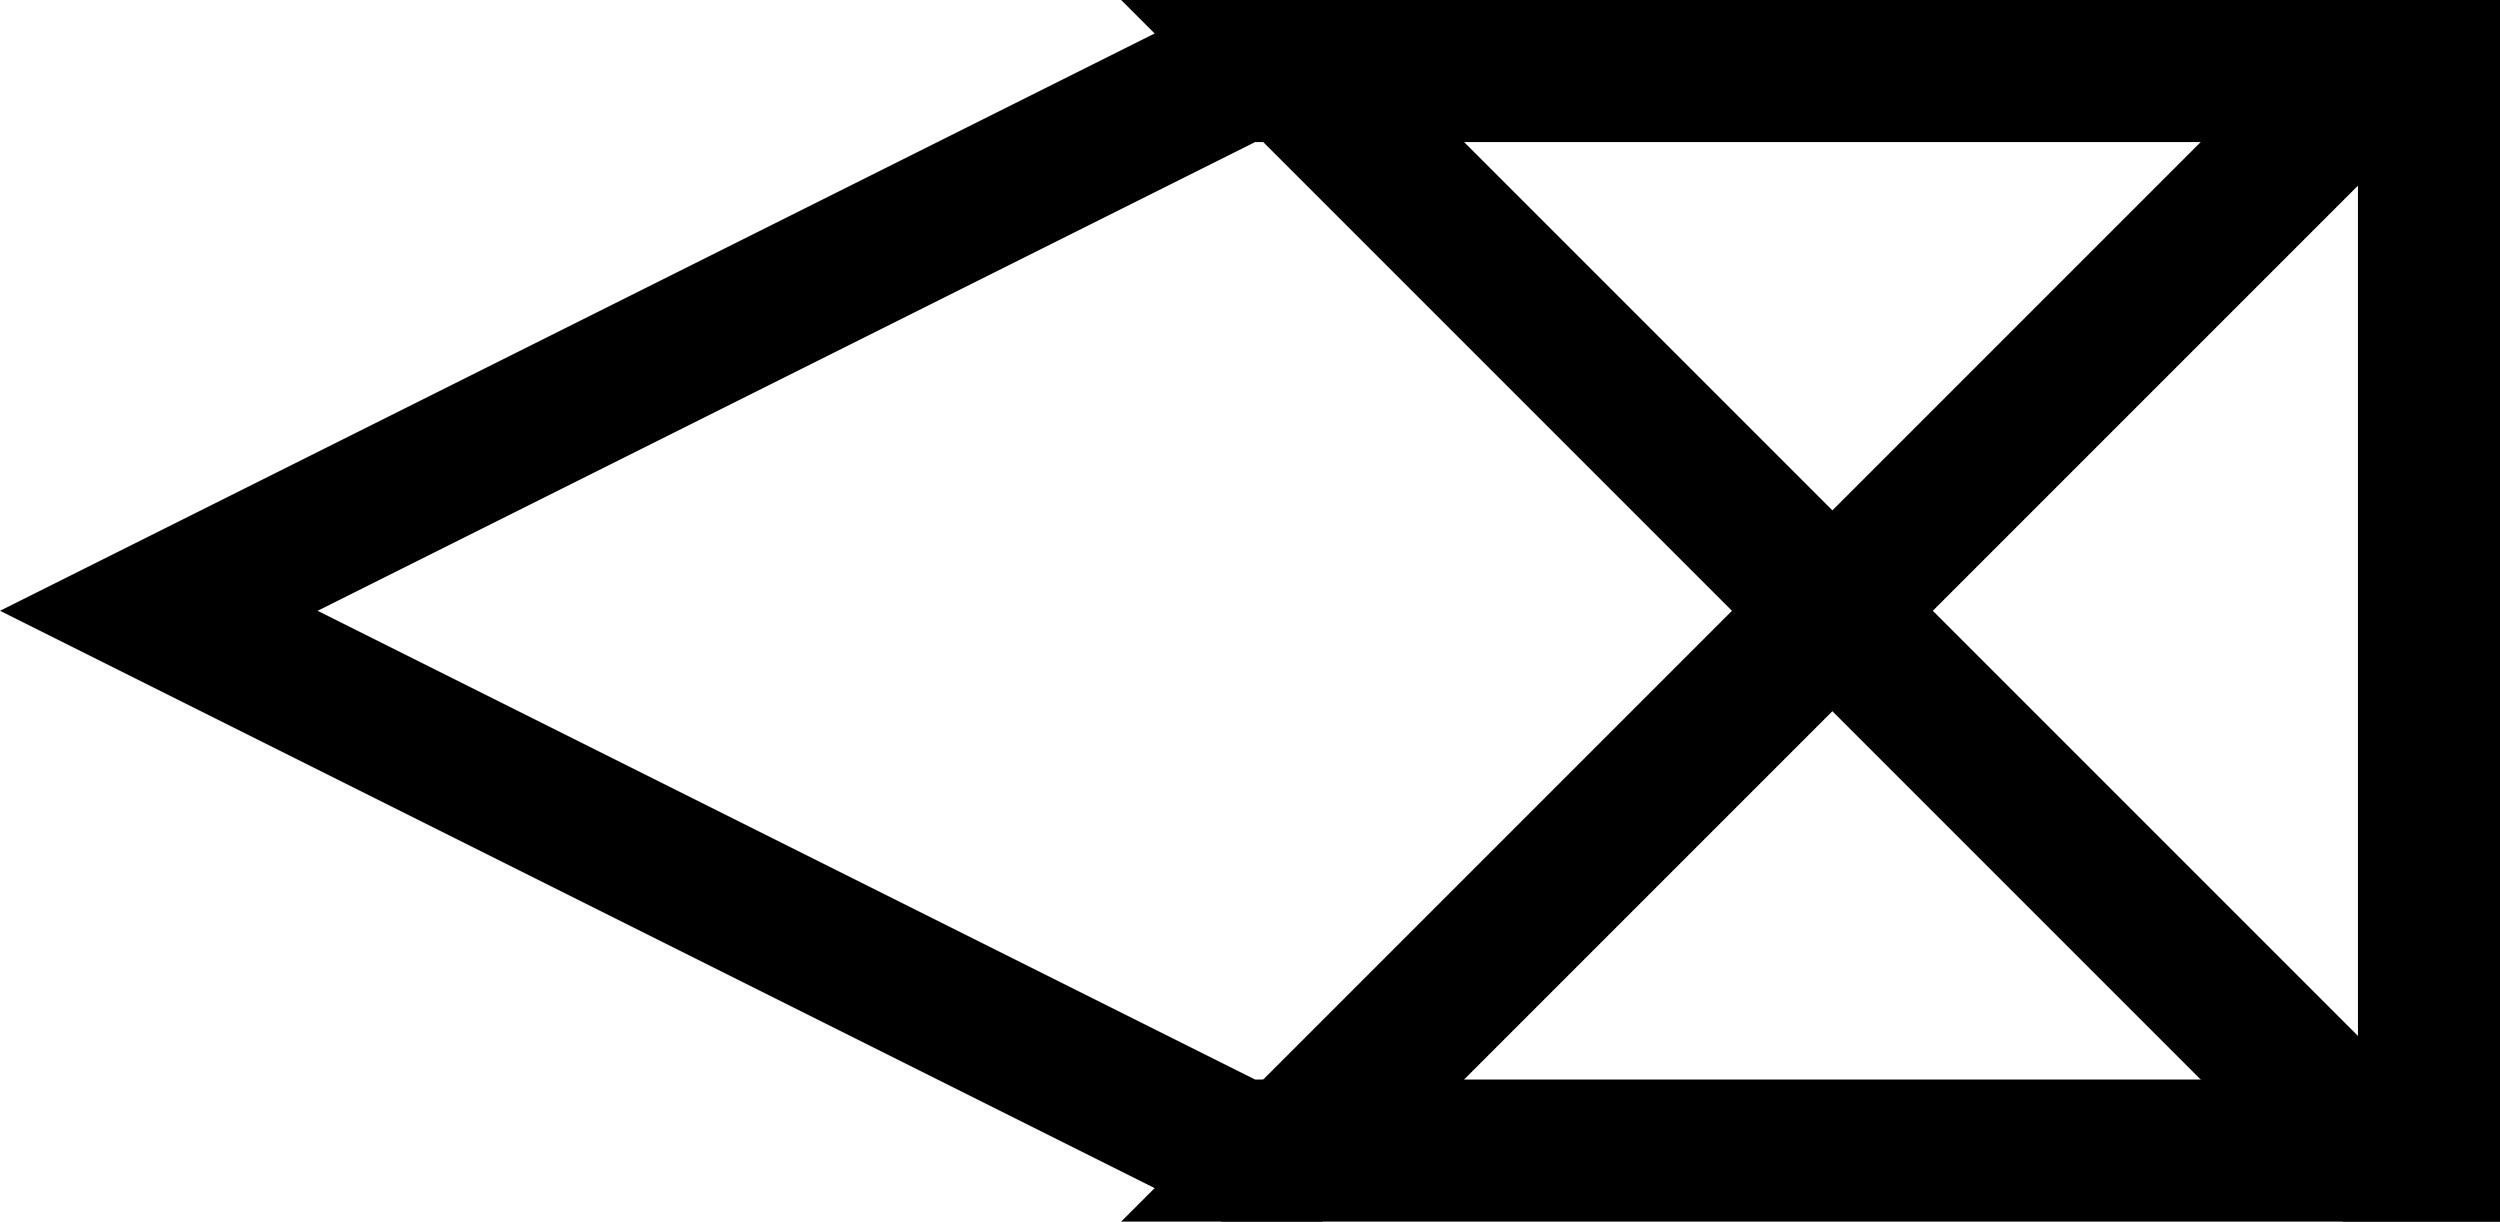
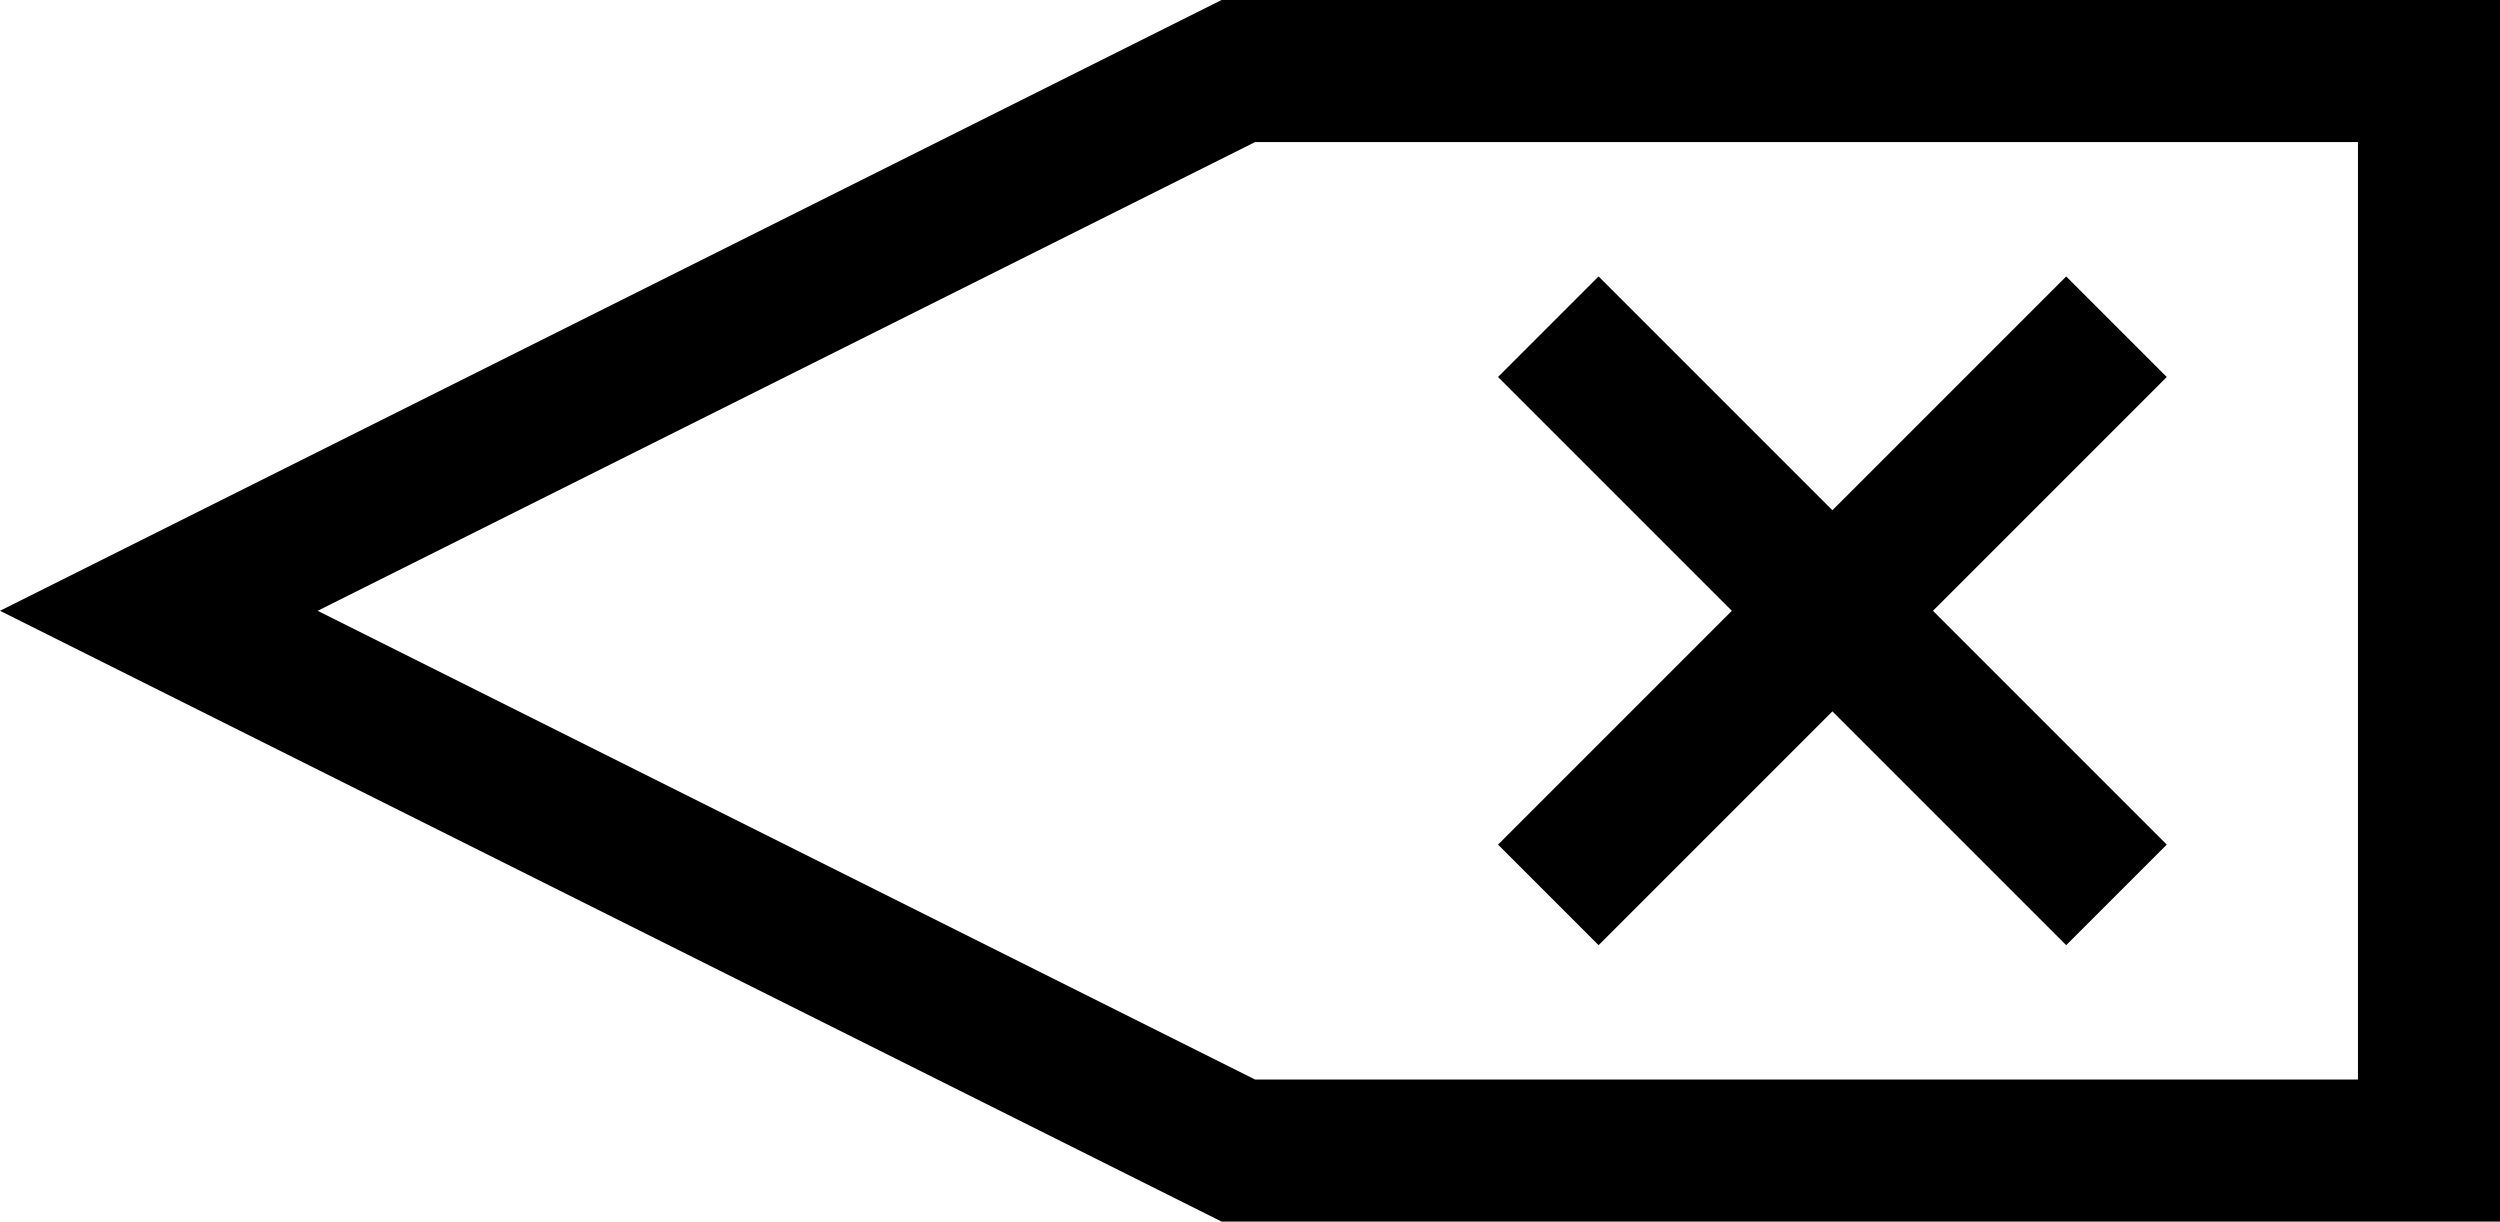
<svg xmlns="http://www.w3.org/2000/svg" viewBox="0 0 17.6 8.6">
  <path d="M0.000 4.300 L8.600 0.000 L17.600 0.000 L17.600 8.600 L8.600 8.600Z M8.836 7.600 L16.600 7.600 L16.600 1.000 L8.836 1.000 L2.236 4.300Z" />
-   <path d="M7.893 0.000 L9.307 0.000 L17.600 8.293 L17.600 8.600 L16.493 8.600Z M16.493 0.000 L17.600 0.000 L17.600 0.307 L9.307 8.600 L7.893 8.600Z" />
+   <path d="M10.546 2.654 L14.546 6.654 L15.254 5.946 L11.254 1.946Z M11.254 6.654 L15.254 2.654 L14.546 1.946 L10.546 5.946Z" />
</svg>
